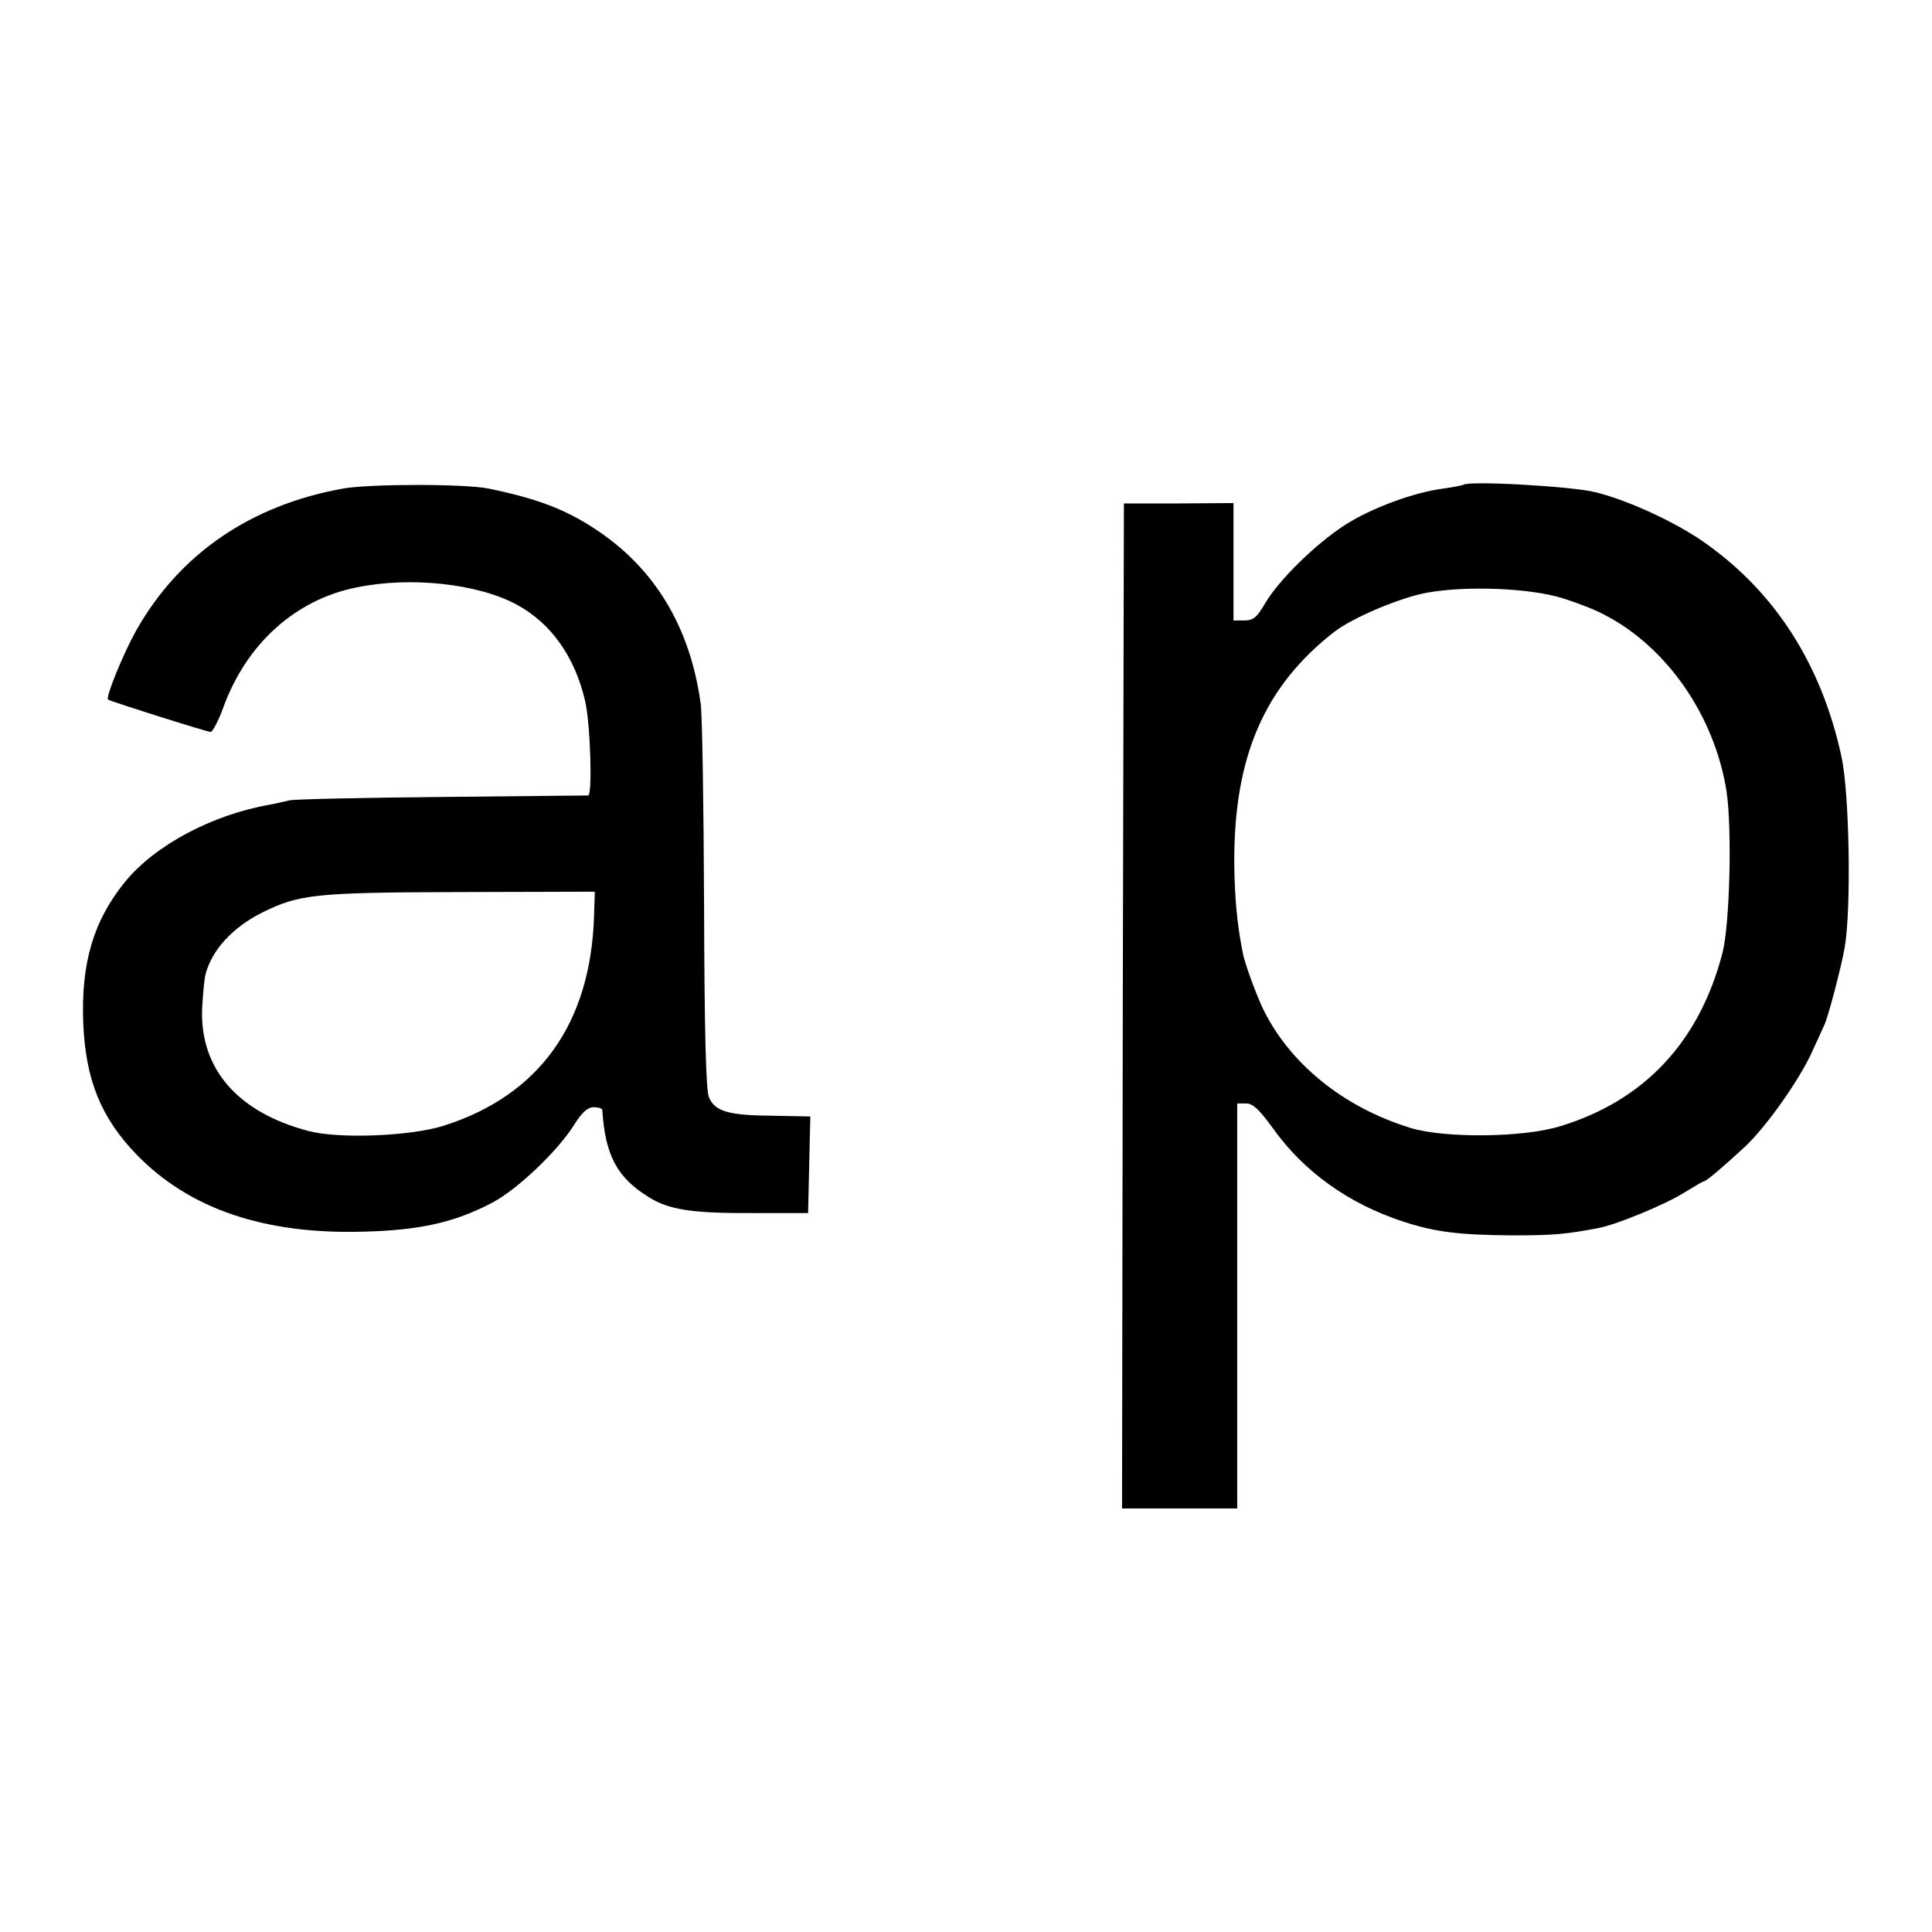
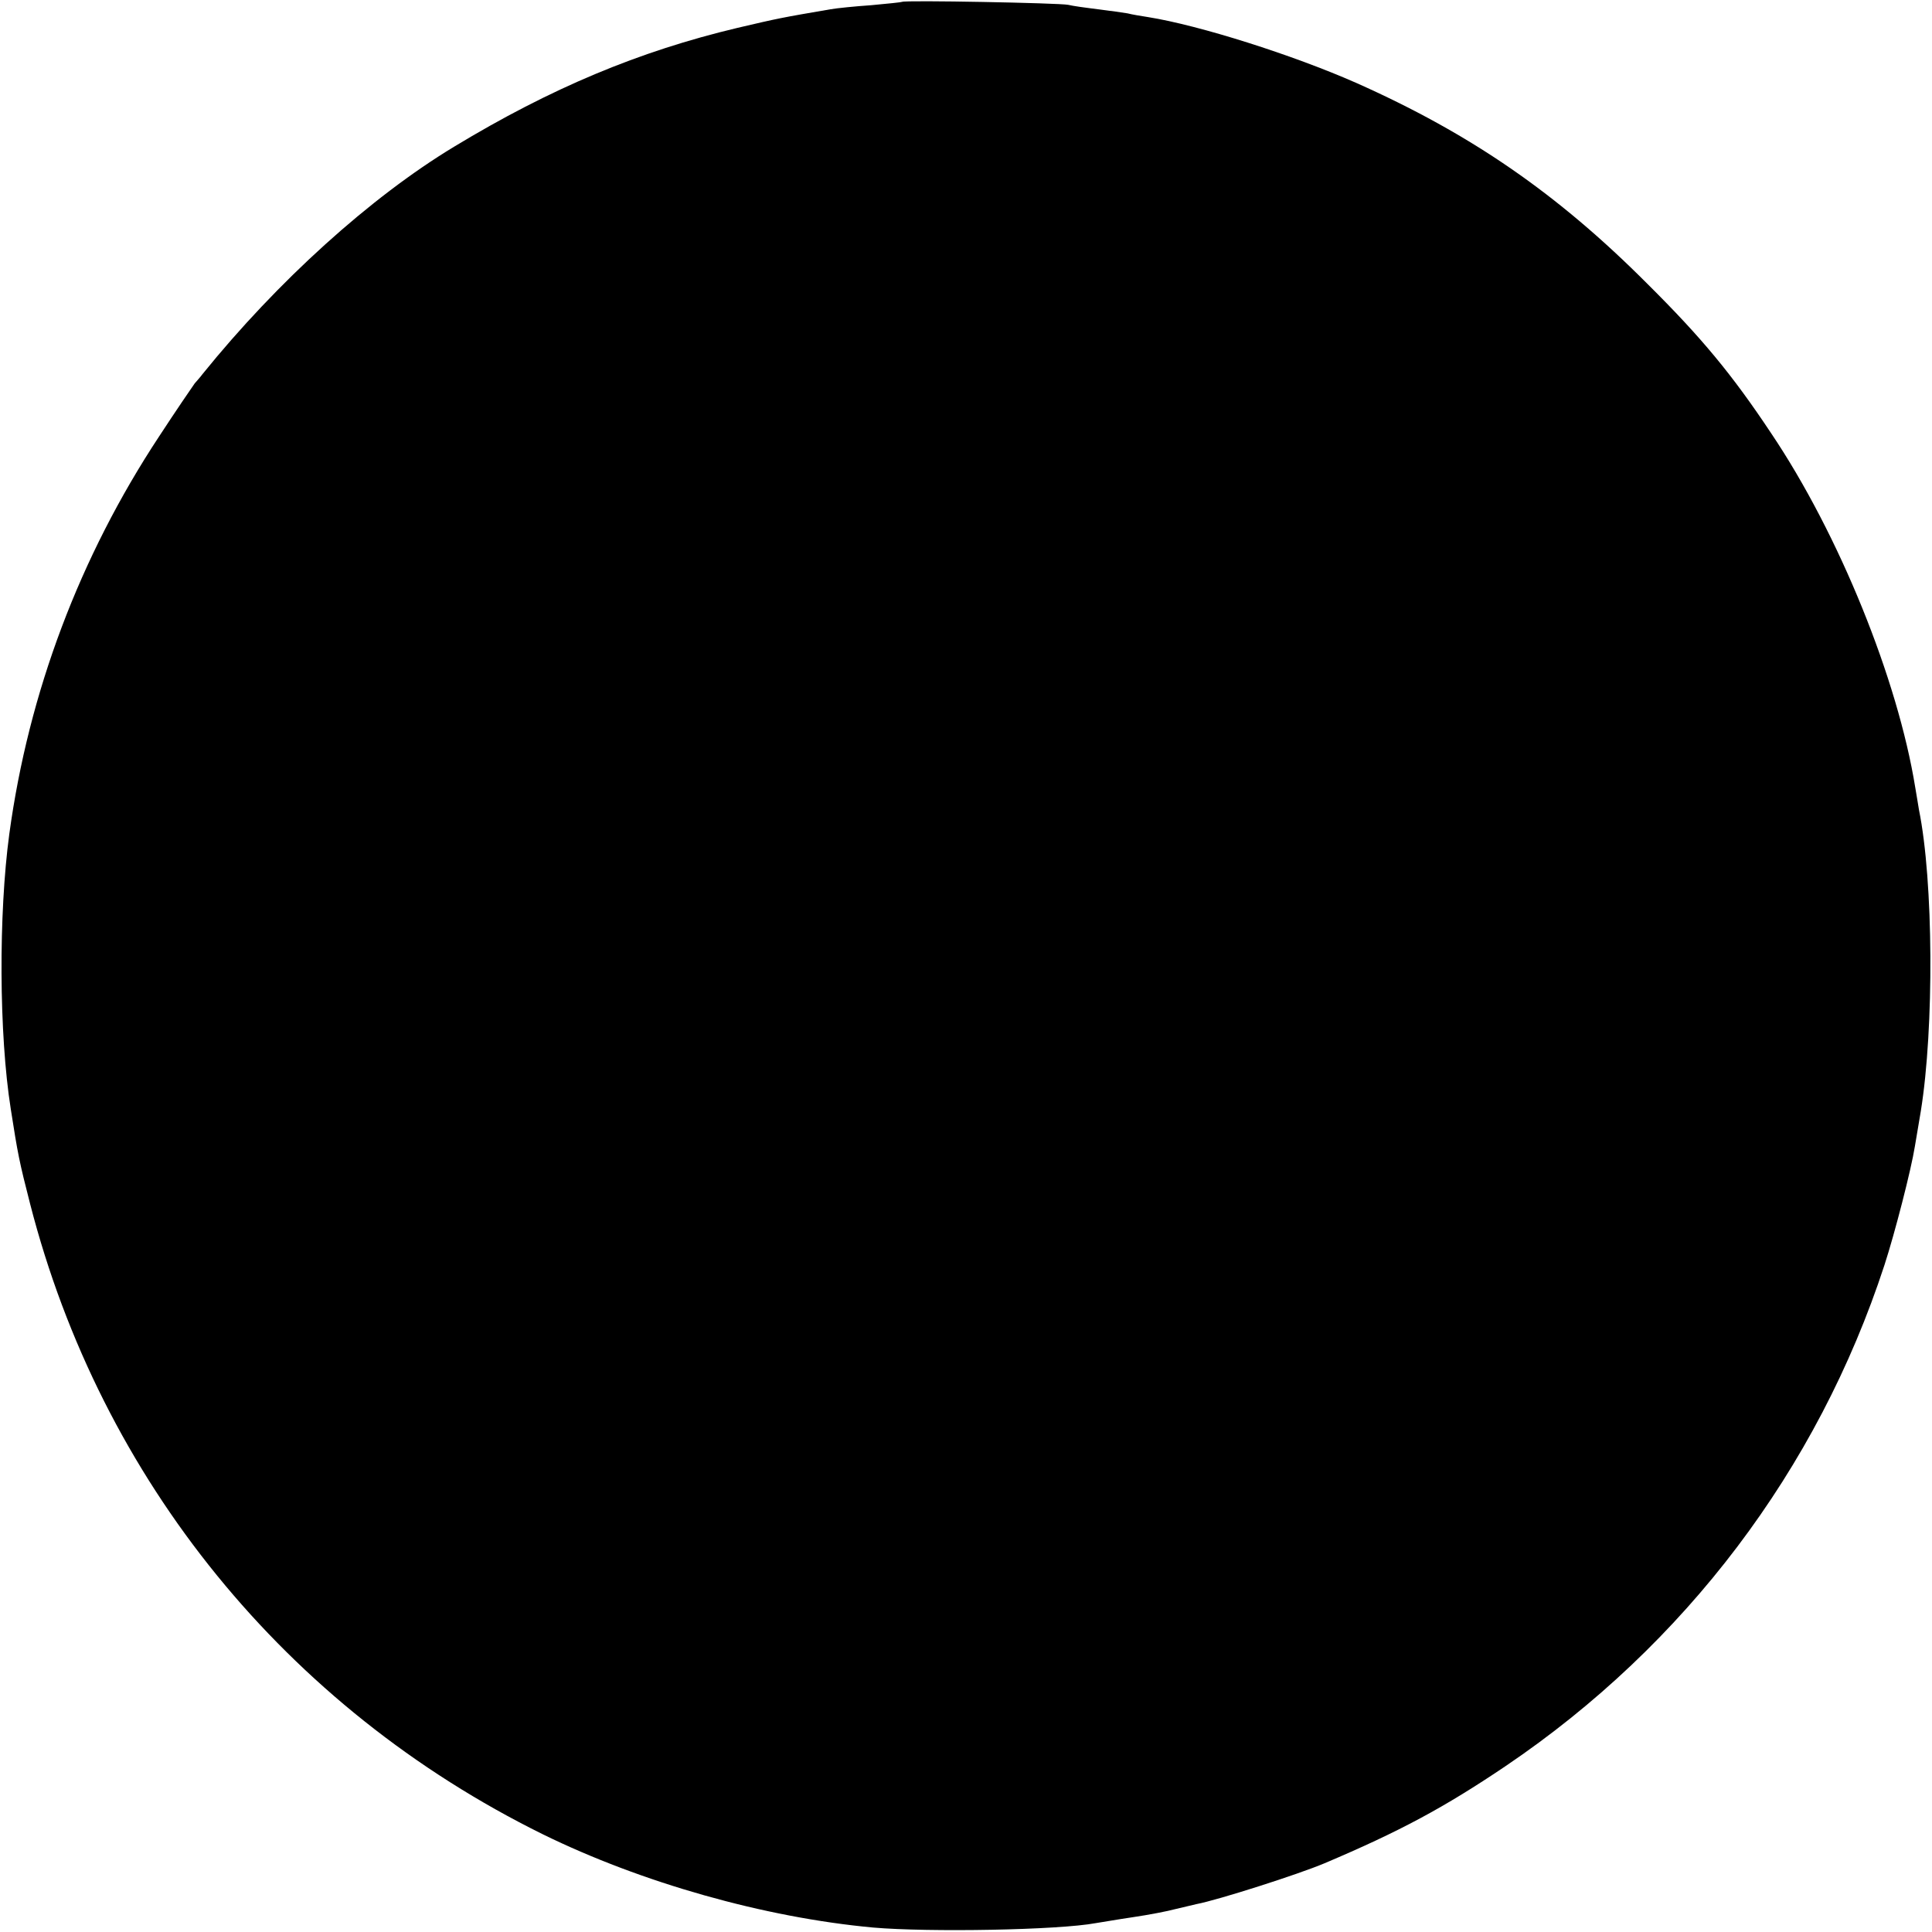
<svg xmlns="http://www.w3.org/2000/svg" version="1.0" width="520pt" height="520pt" viewBox="0 0 520 520" preserveAspectRatio="xMidYMid meet">
  <g transform="translate(0,520) scale(0.1,-0.1)" fill="#000000" stroke="none">
-     <path d="M923 3885 c-250 -45 -441 -177 -557 -383 -34 -61 -83 -180 -75 -185 10 -6 266 -87 276 -87 5 0 20 28 33 63 62 173 194 293 360 326 145 30 326 10 430 -46 93 -50 157 -140 185 -260 14 -61 20 -253 8 -254 -4 0 -181 -2 -393 -4 -212 -2 -396 -6 -410 -9 -14 -3 -38 -9 -55 -12 -154 -27 -308 -109 -388 -207 -85 -104 -119 -218 -113 -379 6 -154 48 -257 144 -356 142 -146 344 -215 612 -207 152 4 244 25 345 78 68 36 175 138 220 209 21 34 37 48 53 48 12 0 22 -3 23 -7 8 -122 39 -182 125 -235 54 -34 116 -44 284 -43 l145 0 3 130 3 130 -103 2 c-119 1 -154 12 -170 50 -8 20 -12 176 -13 518 -1 270 -5 513 -9 540 -28 208 -125 367 -284 471 -80 53 -156 82 -287 109 -62 13 -320 13 -392 0z m676 -1147 c-8 -292 -147 -486 -405 -568 -89 -28 -281 -36 -364 -14 -190 50 -292 167 -286 329 2 39 6 80 9 92 17 66 73 127 153 167 99 49 141 54 532 55 l363 1 -2 -62z" />
-     <path d="M3938 3895 c-1 -1 -25 -6 -53 -10 -80 -10 -195 -53 -265 -98 -79 -51 -178 -148 -215 -211 -22 -38 -32 -46 -56 -46 l-29 0 0 158 0 158 -147 -1 -148 0 -3 -1352 -2 -1353 155 0 155 0 0 545 0 545 24 0 c18 0 35 -16 70 -64 85 -120 206 -206 353 -254 86 -28 149 -36 293 -37 114 0 144 3 234 20 50 10 180 64 229 95 26 16 50 30 52 30 7 0 49 36 111 93 58 54 150 184 184 262 13 28 26 57 30 66 10 19 47 161 55 209 18 103 13 417 -9 515 -53 244 -176 438 -363 571 -76 55 -206 116 -298 139 -61 16 -344 32 -357 20z m267 -305 c39 -12 88 -31 110 -43 170 -86 300 -273 332 -477 15 -101 9 -357 -11 -435 -62 -239 -210 -397 -436 -466 -98 -31 -311 -33 -403 -5 -183 56 -330 176 -401 328 -21 47 -46 117 -51 143 -16 81 -22 151 -23 243 -1 286 81 475 270 622 50 38 177 92 250 105 107 19 277 12 363 -15z" />
+     <path d="M2428 5195 c-1 -1 -39 -5 -83 -9 -44 -3 -93 -8 -110 -11 -134 -23 -139 -24 -250 -50 -265 -63 -502 -162 -763 -320 -225 -136 -475 -362 -677 -612 -5 -7 -15 -18 -21 -25 -5 -7 -49 -71 -96 -143 -213 -323 -351 -688 -403 -1070 -29 -215 -28 -538 4 -740 19 -122 23 -142 52 -255 191 -744 689 -1356 1380 -1697 265 -130 596 -224 889 -251 150 -13 499 -7 600 12 14 2 59 10 100 16 41 6 93 16 115 22 22 5 47 11 55 13 58 11 274 80 345 110 203 86 322 150 488 262 482 326 839 797 1019 1348 28 86 72 257 82 320 3 17 10 59 16 95 36 224 34 618 -5 810 -2 14 -7 41 -10 60 -47 291 -205 682 -388 954 -105 158 -187 257 -332 401 -243 244 -477 405 -785 542 -170 75 -422 155 -560 177 -19 3 -44 7 -55 10 -11 2 -47 7 -80 11 -32 4 -68 9 -80 12 -23 5 -441 13 -447 8z" />
  </g>
</svg>
